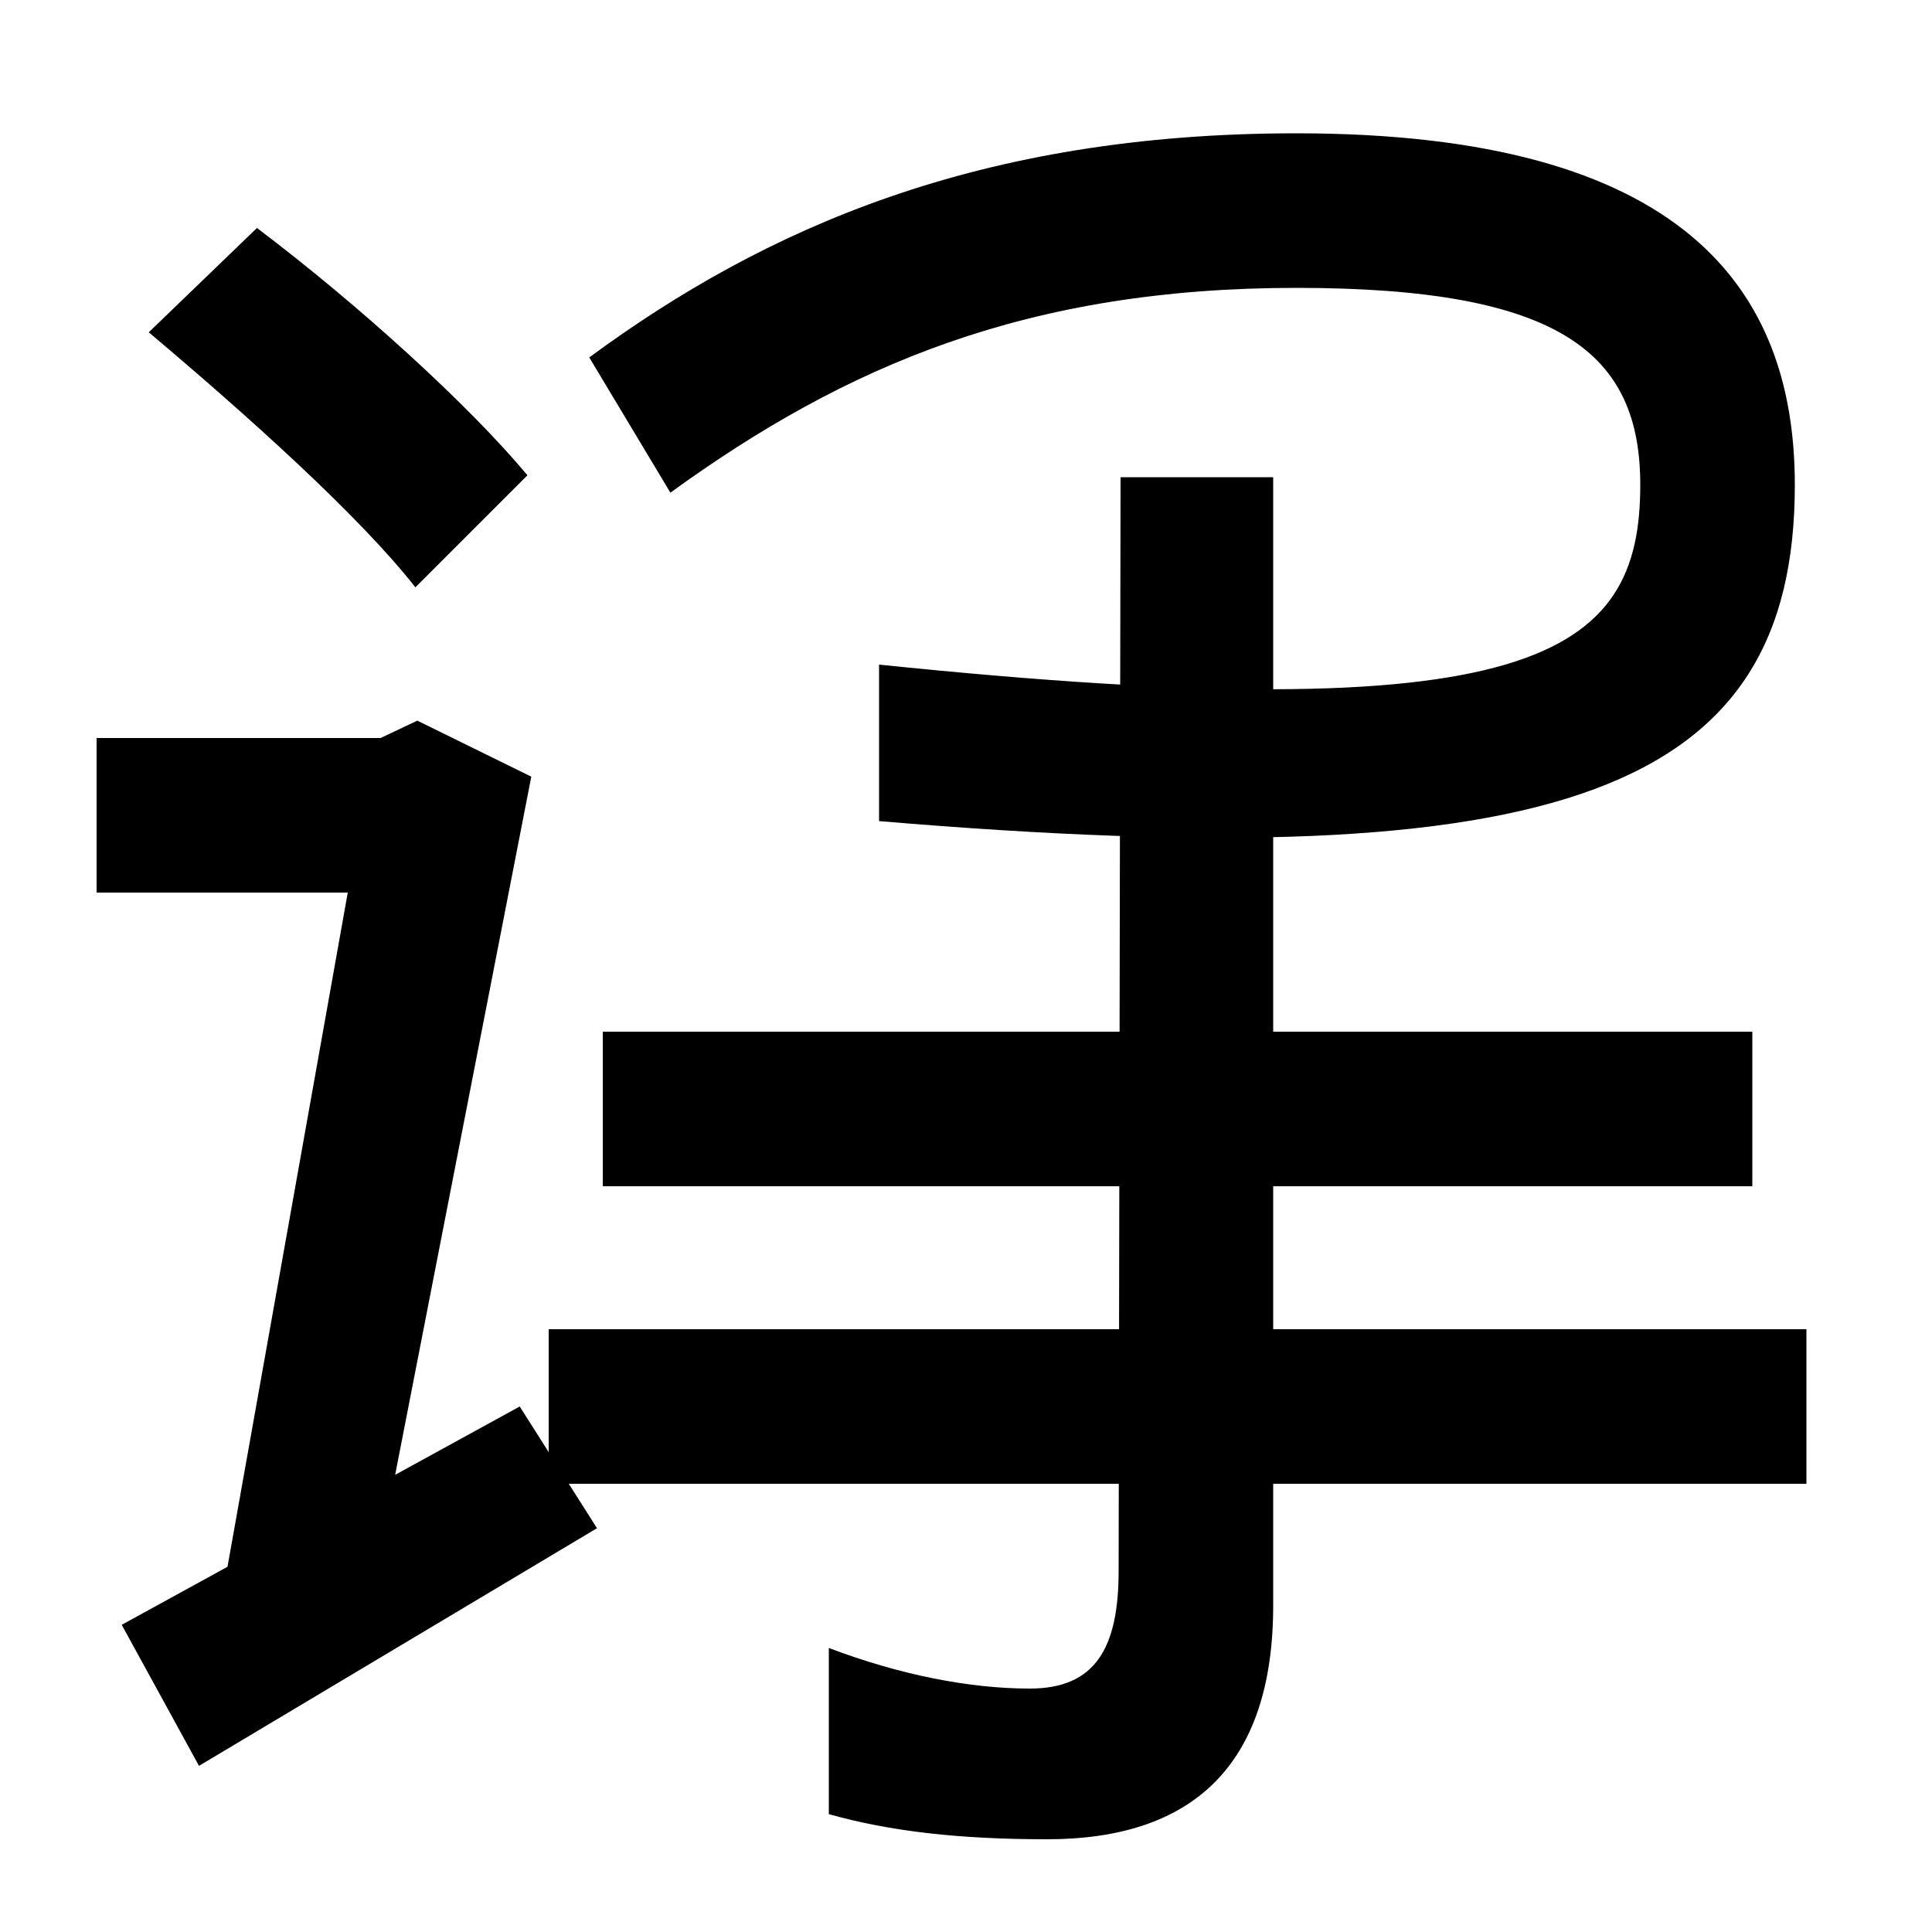
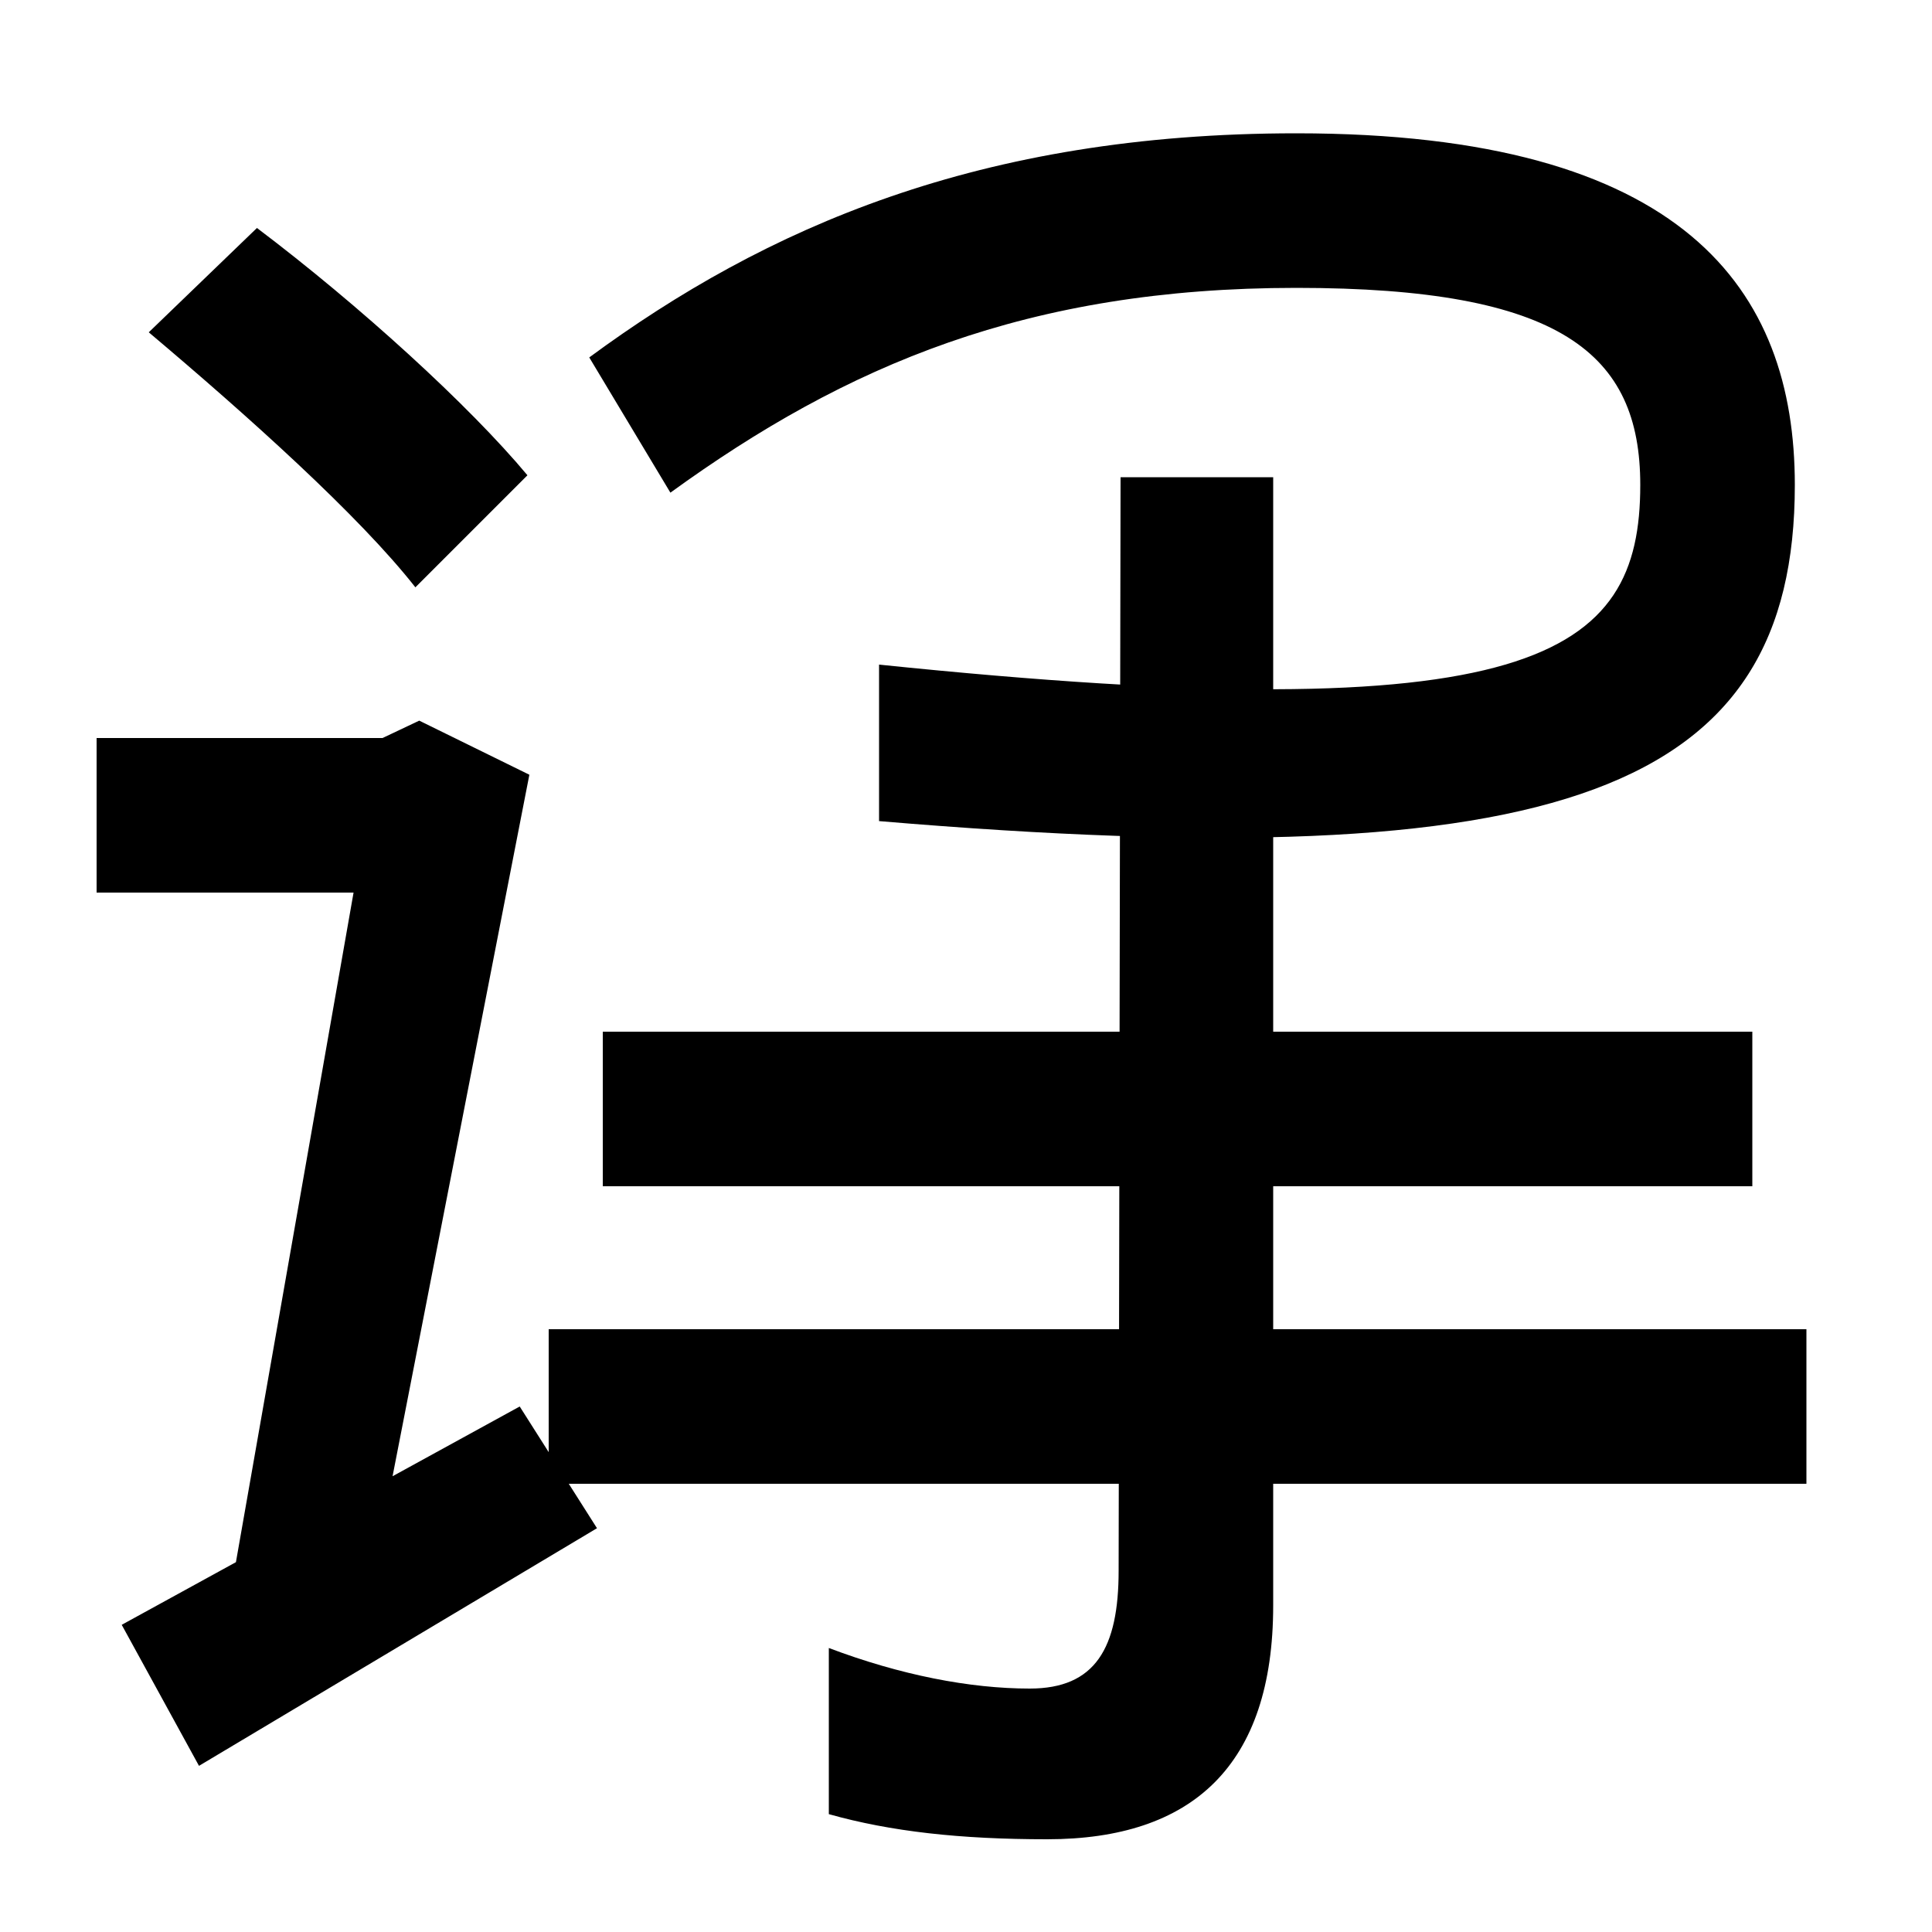
<svg xmlns="http://www.w3.org/2000/svg" width="1000" height="1000">
-   <path d="M305 695 347 625C438 691 532 731 671 731C808 731 849 697 849 629C849 540 794 501 455 536V455C810 425 929 471 929 629C929 730 872 811 671 811C507 811 396 762 305 695ZM284 112H935V192H284ZM542 -72C617 -72 659 -34 659 49V633H580L579 67C579 27 567 6 533 6C502 6 466 13 429 27V-59C461 -68 497 -72 542 -72ZM312 266H907V346H312ZM133 762 77 708C128 665 186 613 215 576L273 634C243 670 186 722 133 762ZM114 48 189 37 275 478 216 507 197 498H50V418H180ZM269 152 63 39 103 -34 309 89Z" transform="translate(0, 880) scale(1,-1)" />
+   <path d="M305 695 347 625C438 691 532 731 671 731C808 731 849 697 849 629C849 540 794 501 455 536V455C810 425 929 471 929 629C929 730 872 811 671 811C507 811 396 762 305 695ZM284 112H935V192H284ZM542 -72C617 -72 659 -34 659 49V633H580L579 67C579 27 567 6 533 6C502 6 466 13 429 27V-59C461 -68 497 -72 542 -72ZM312 266H907V346H312ZM133 762 77 708C128 665 186 613 215 576L273 634C243 670 186 722 133 762ZM118 48 188 38 274 479 217 507 198 498H50V418H183ZM269 152 63 39 103 -34 309 89Z" transform="translate(0, 880) scale(1,-1)" />
</svg>
